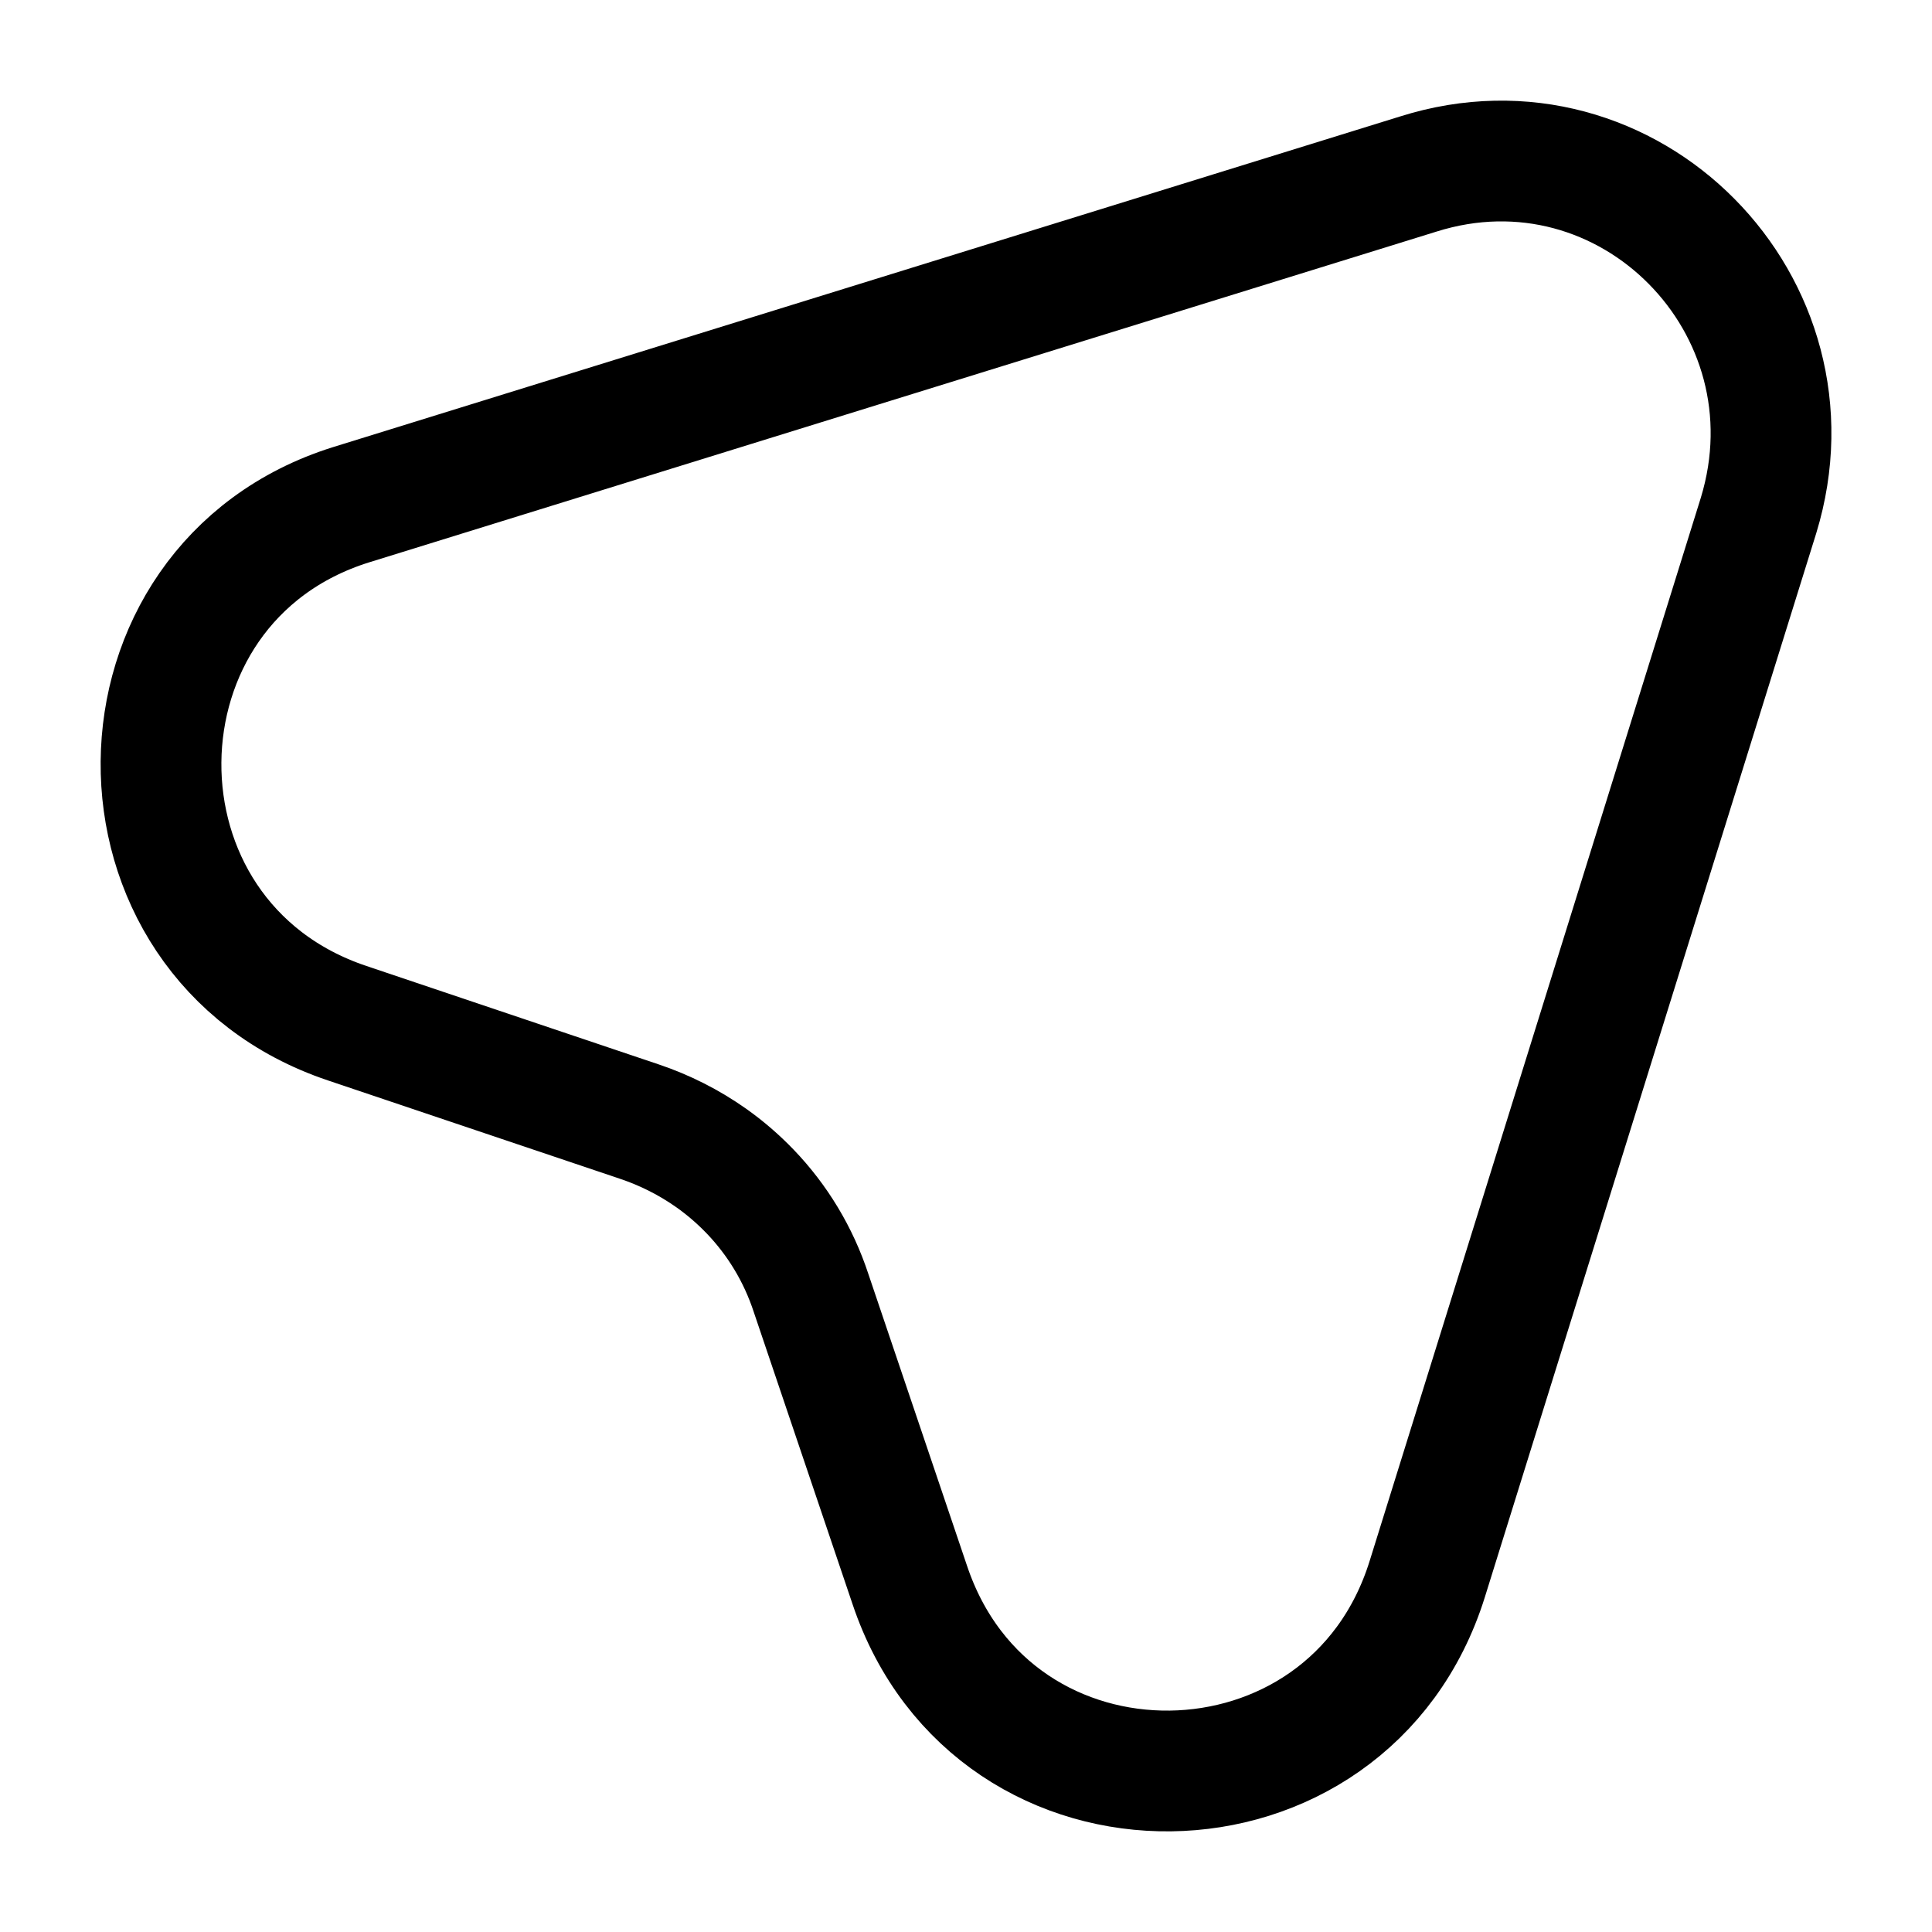
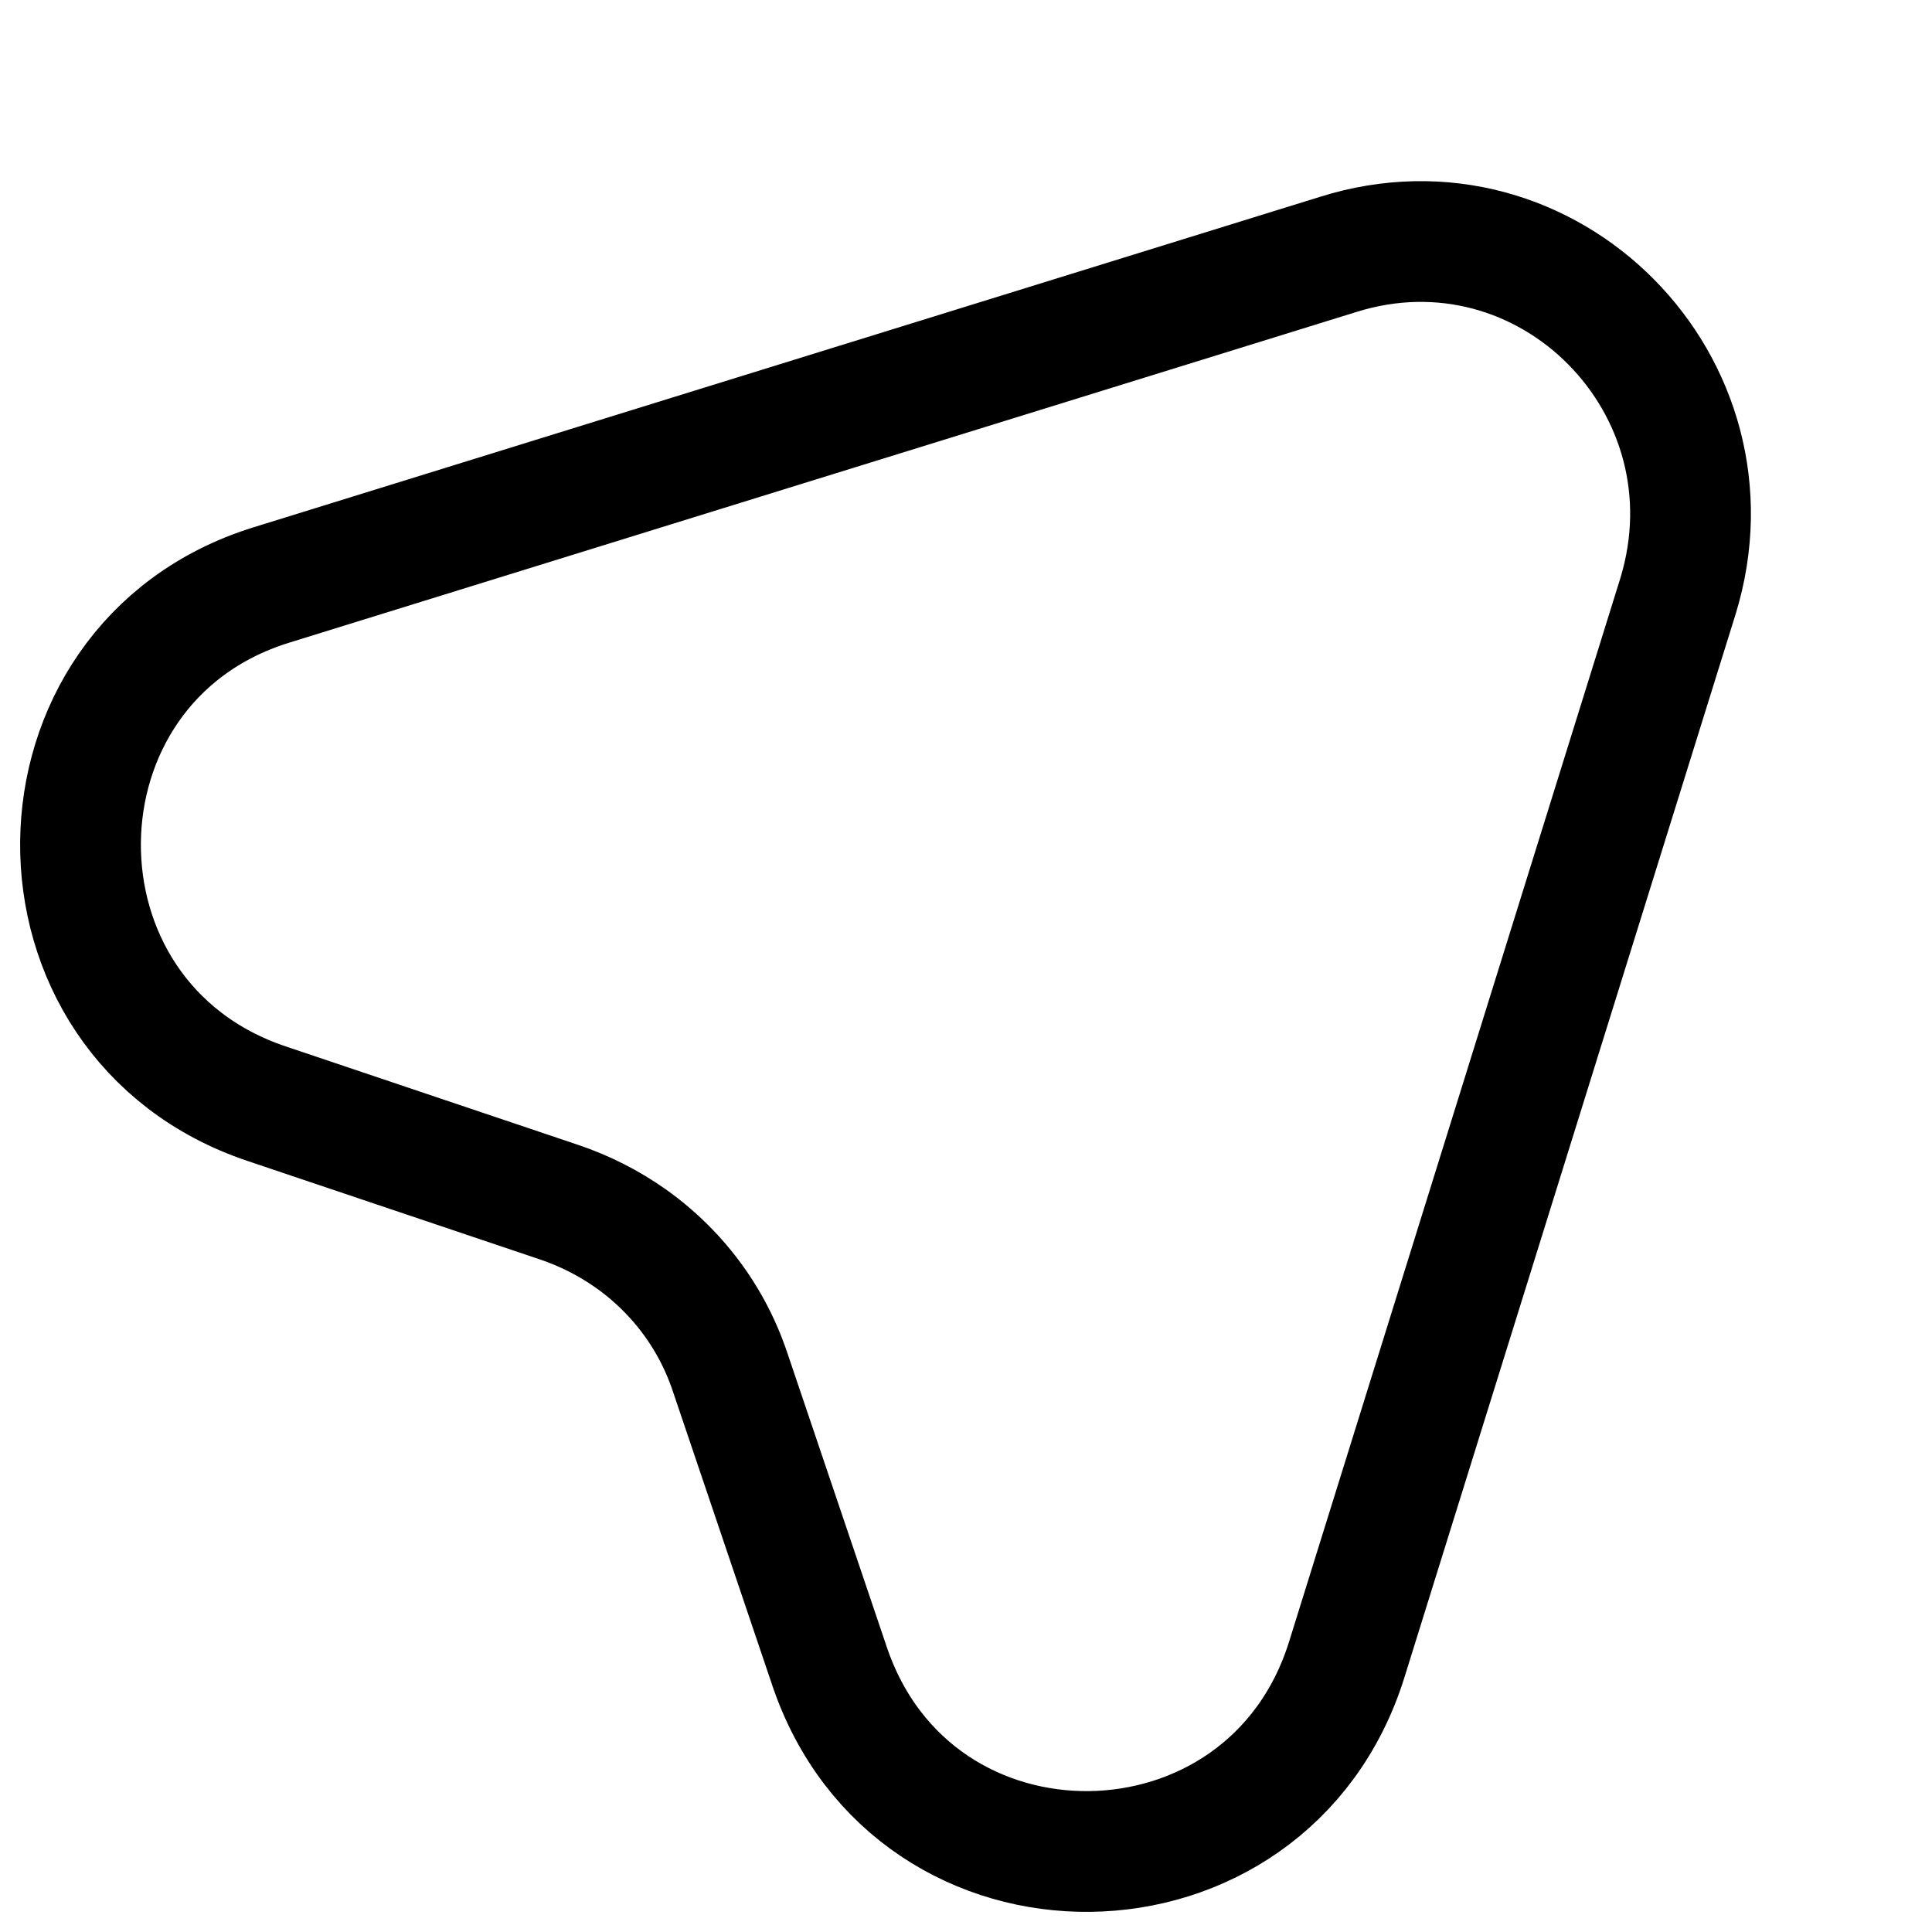
- <svg xmlns="http://www.w3.org/2000/svg" width="800px" height="800px" viewBox="0 0 24 24" fill="none" stroke="#000000">
+ <svg xmlns="http://www.w3.org/2000/svg" width="800px" height="800px" viewBox="1 -1 24 24" fill="none" stroke="#000000">
  <g id="style=linear">
    <g id="message">
      <path id="vector" d="M4.314 12.711L7.94 13.932C8.262 14.04 8.563 14.193 8.835 14.385C9.009 14.508 9.171 14.648 9.319 14.802C9.657 15.154 9.918 15.582 10.076 16.064L11.3 19.684C12.345 22.816 16.75 22.749 17.729 19.618L21.845 6.404C22.244 5.098 21.842 3.836 21.015 3C20.184 2.159 18.923 1.75 17.618 2.162L4.358 6.271C1.244 7.248 1.199 11.667 4.314 12.711Z" stroke-width="1.5" stroke-linecap="round" stroke-linejoin="round" />
    </g>
  </g>
</svg>
